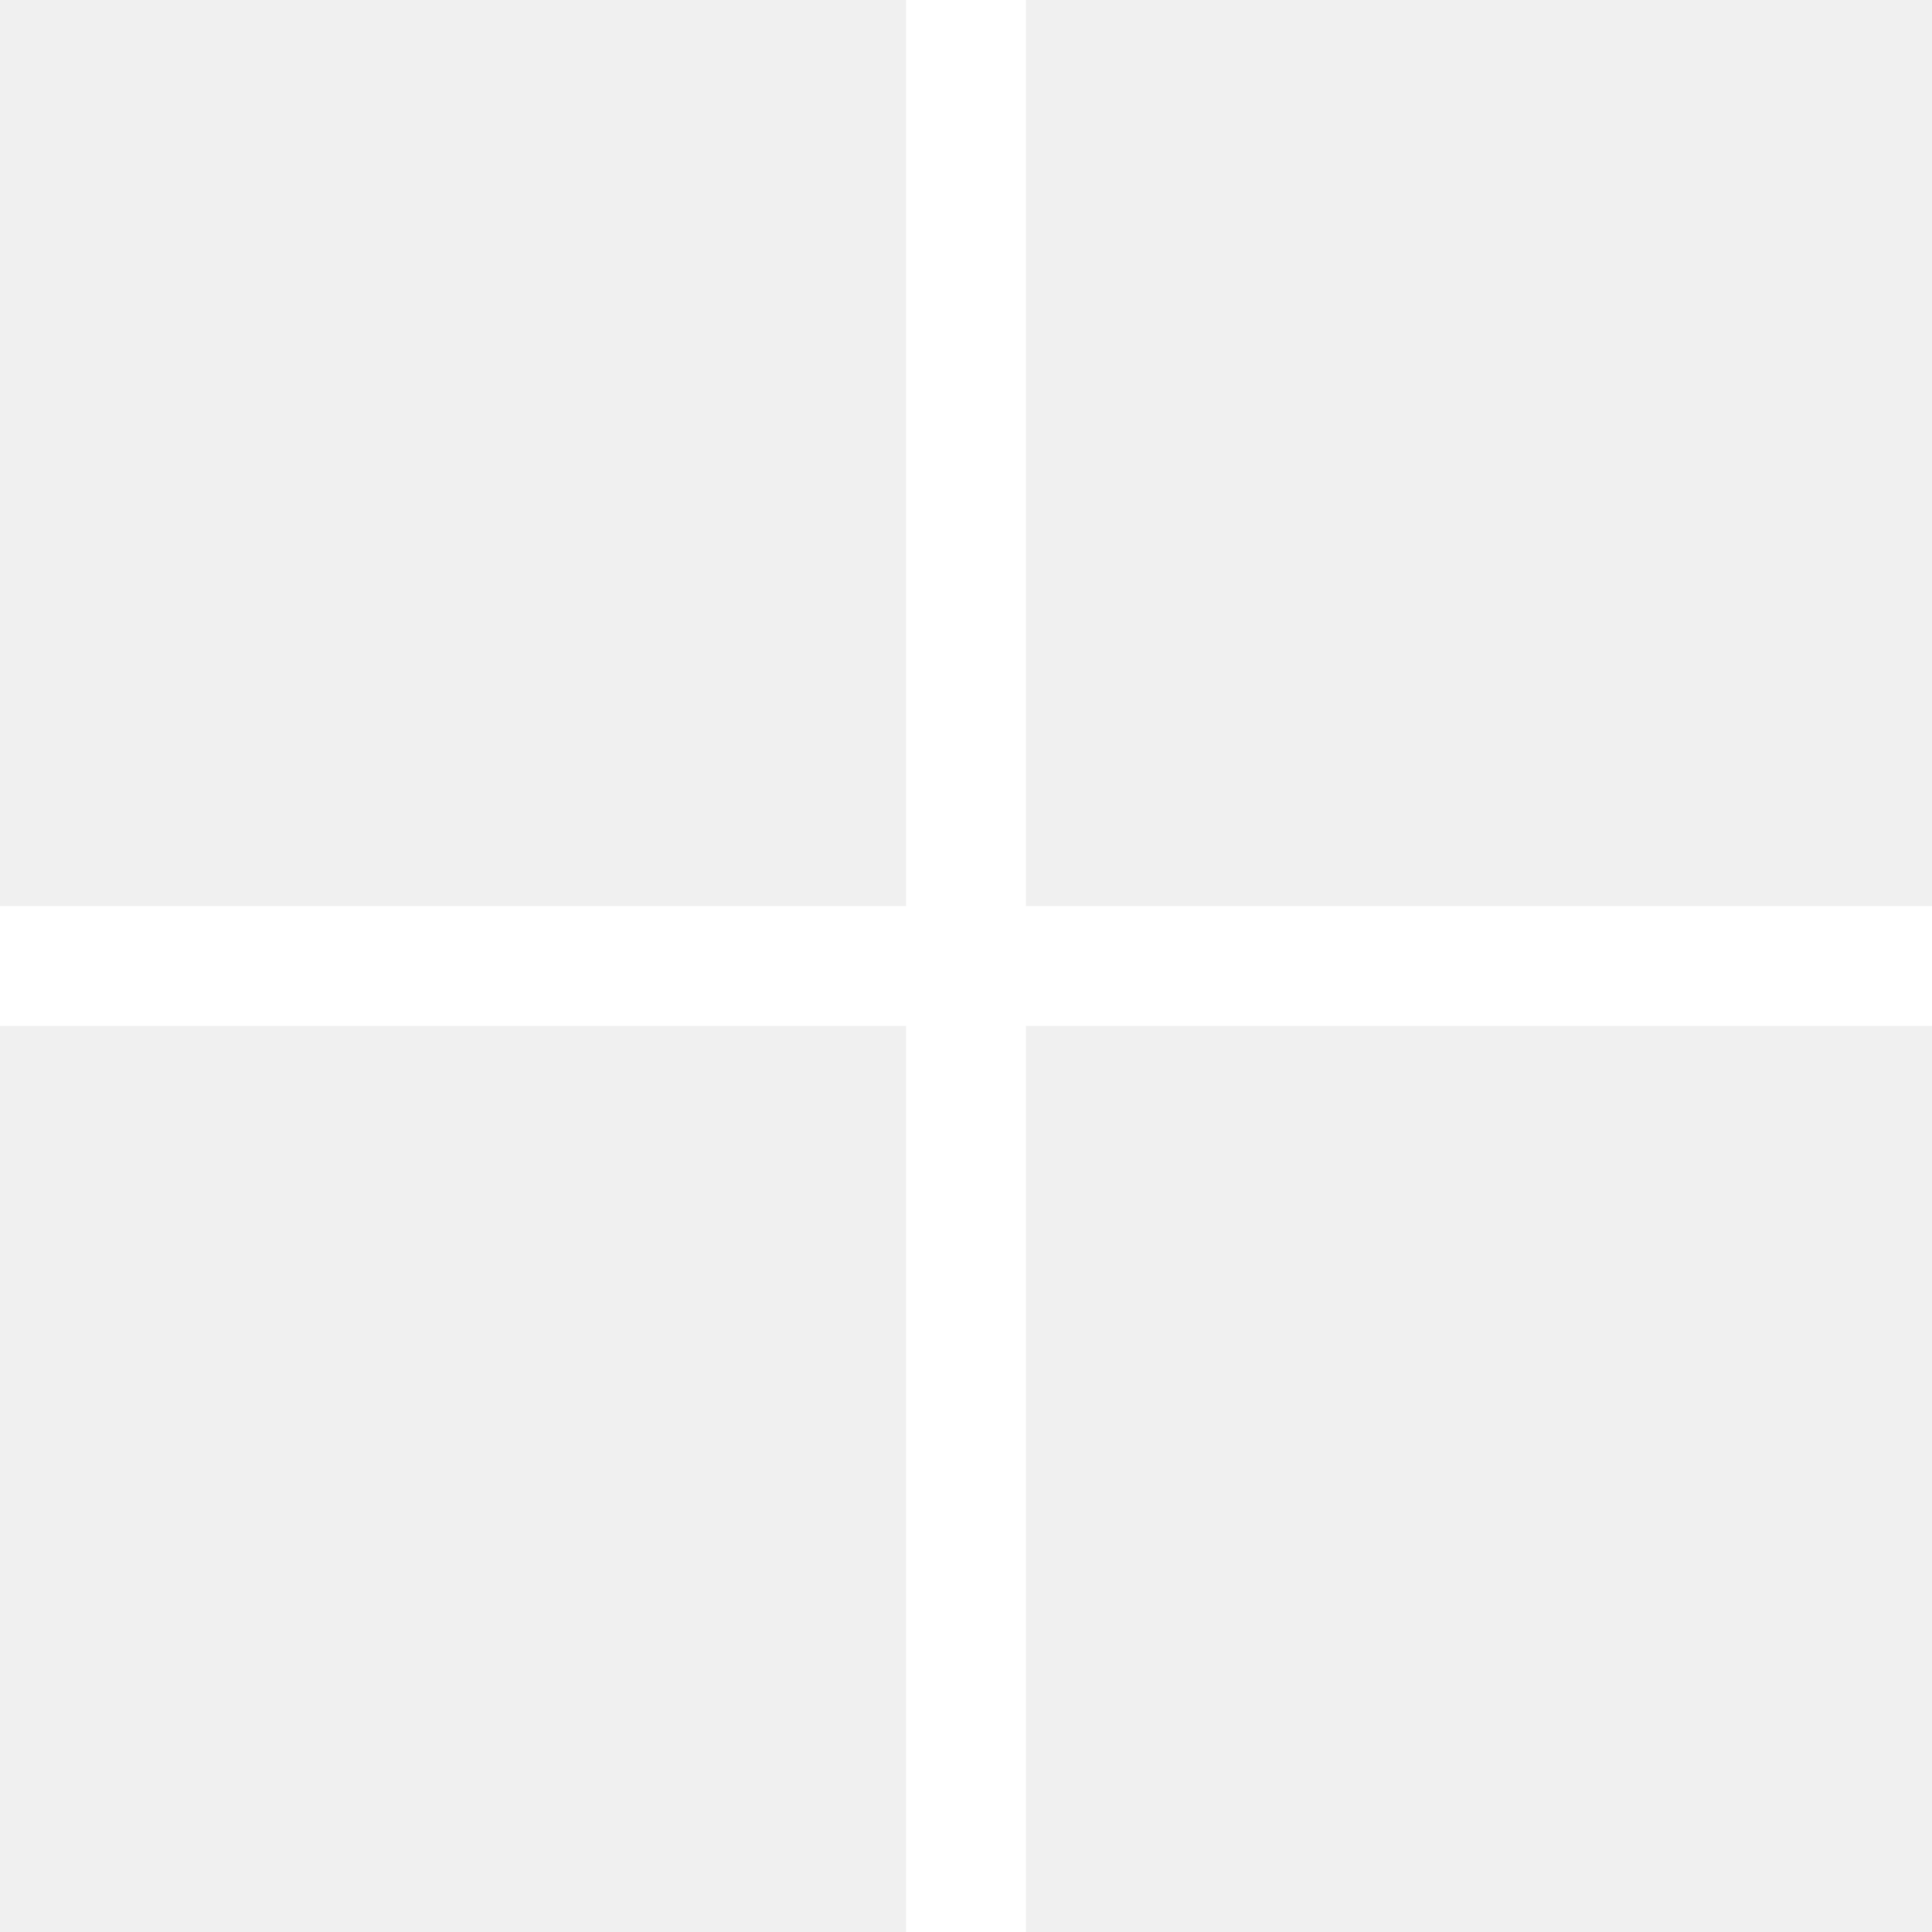
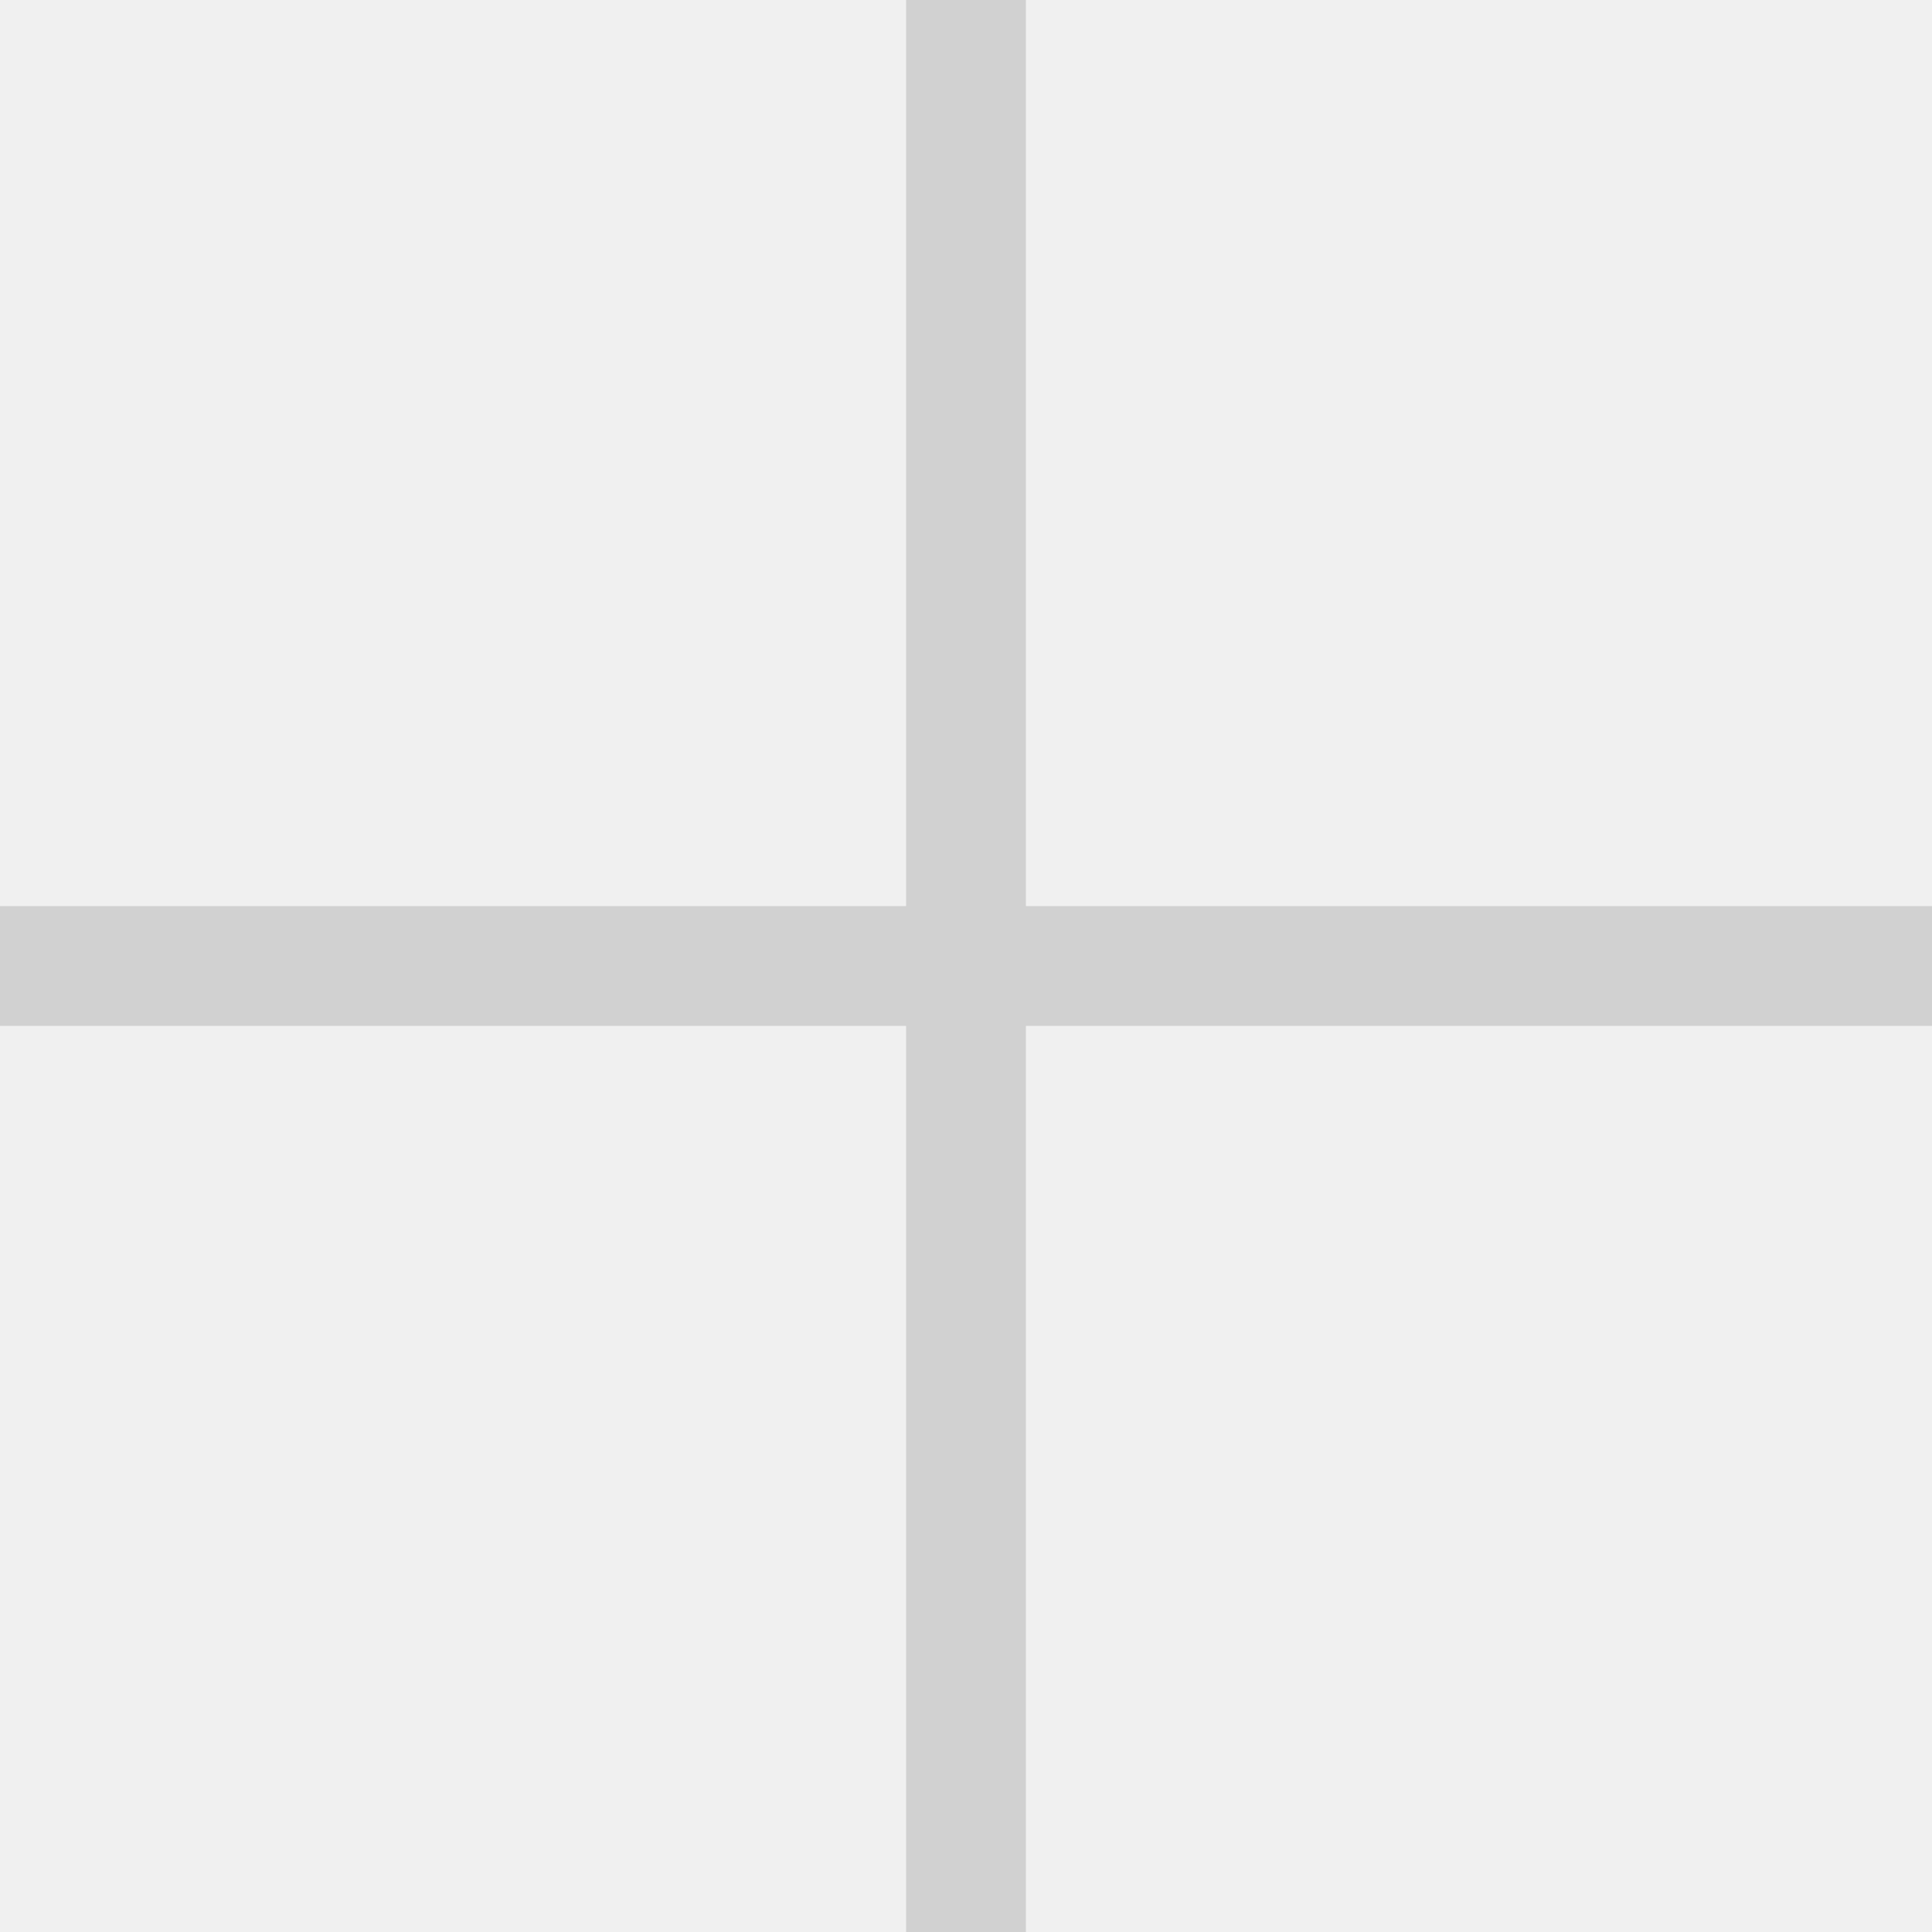
- <svg xmlns="http://www.w3.org/2000/svg" width="16" height="16" viewBox="0 0 16 16" fill="none">
-   <path d="M7.504 7.504V0H8.496V7.504H16V8.496H8.496V16H7.504V8.496H0V7.504H7.504Z" fill="white" />
+ <svg xmlns="http://www.w3.org/2000/svg" width="18" height="18" viewBox="0 0 18 18" fill="none">
+   <path d="M8.442 8.442V0H9.558V8.442H18V9.558H9.558V18H8.442V9.558H0V8.442H8.442Z" fill="#D1D1D1" />
</svg>
